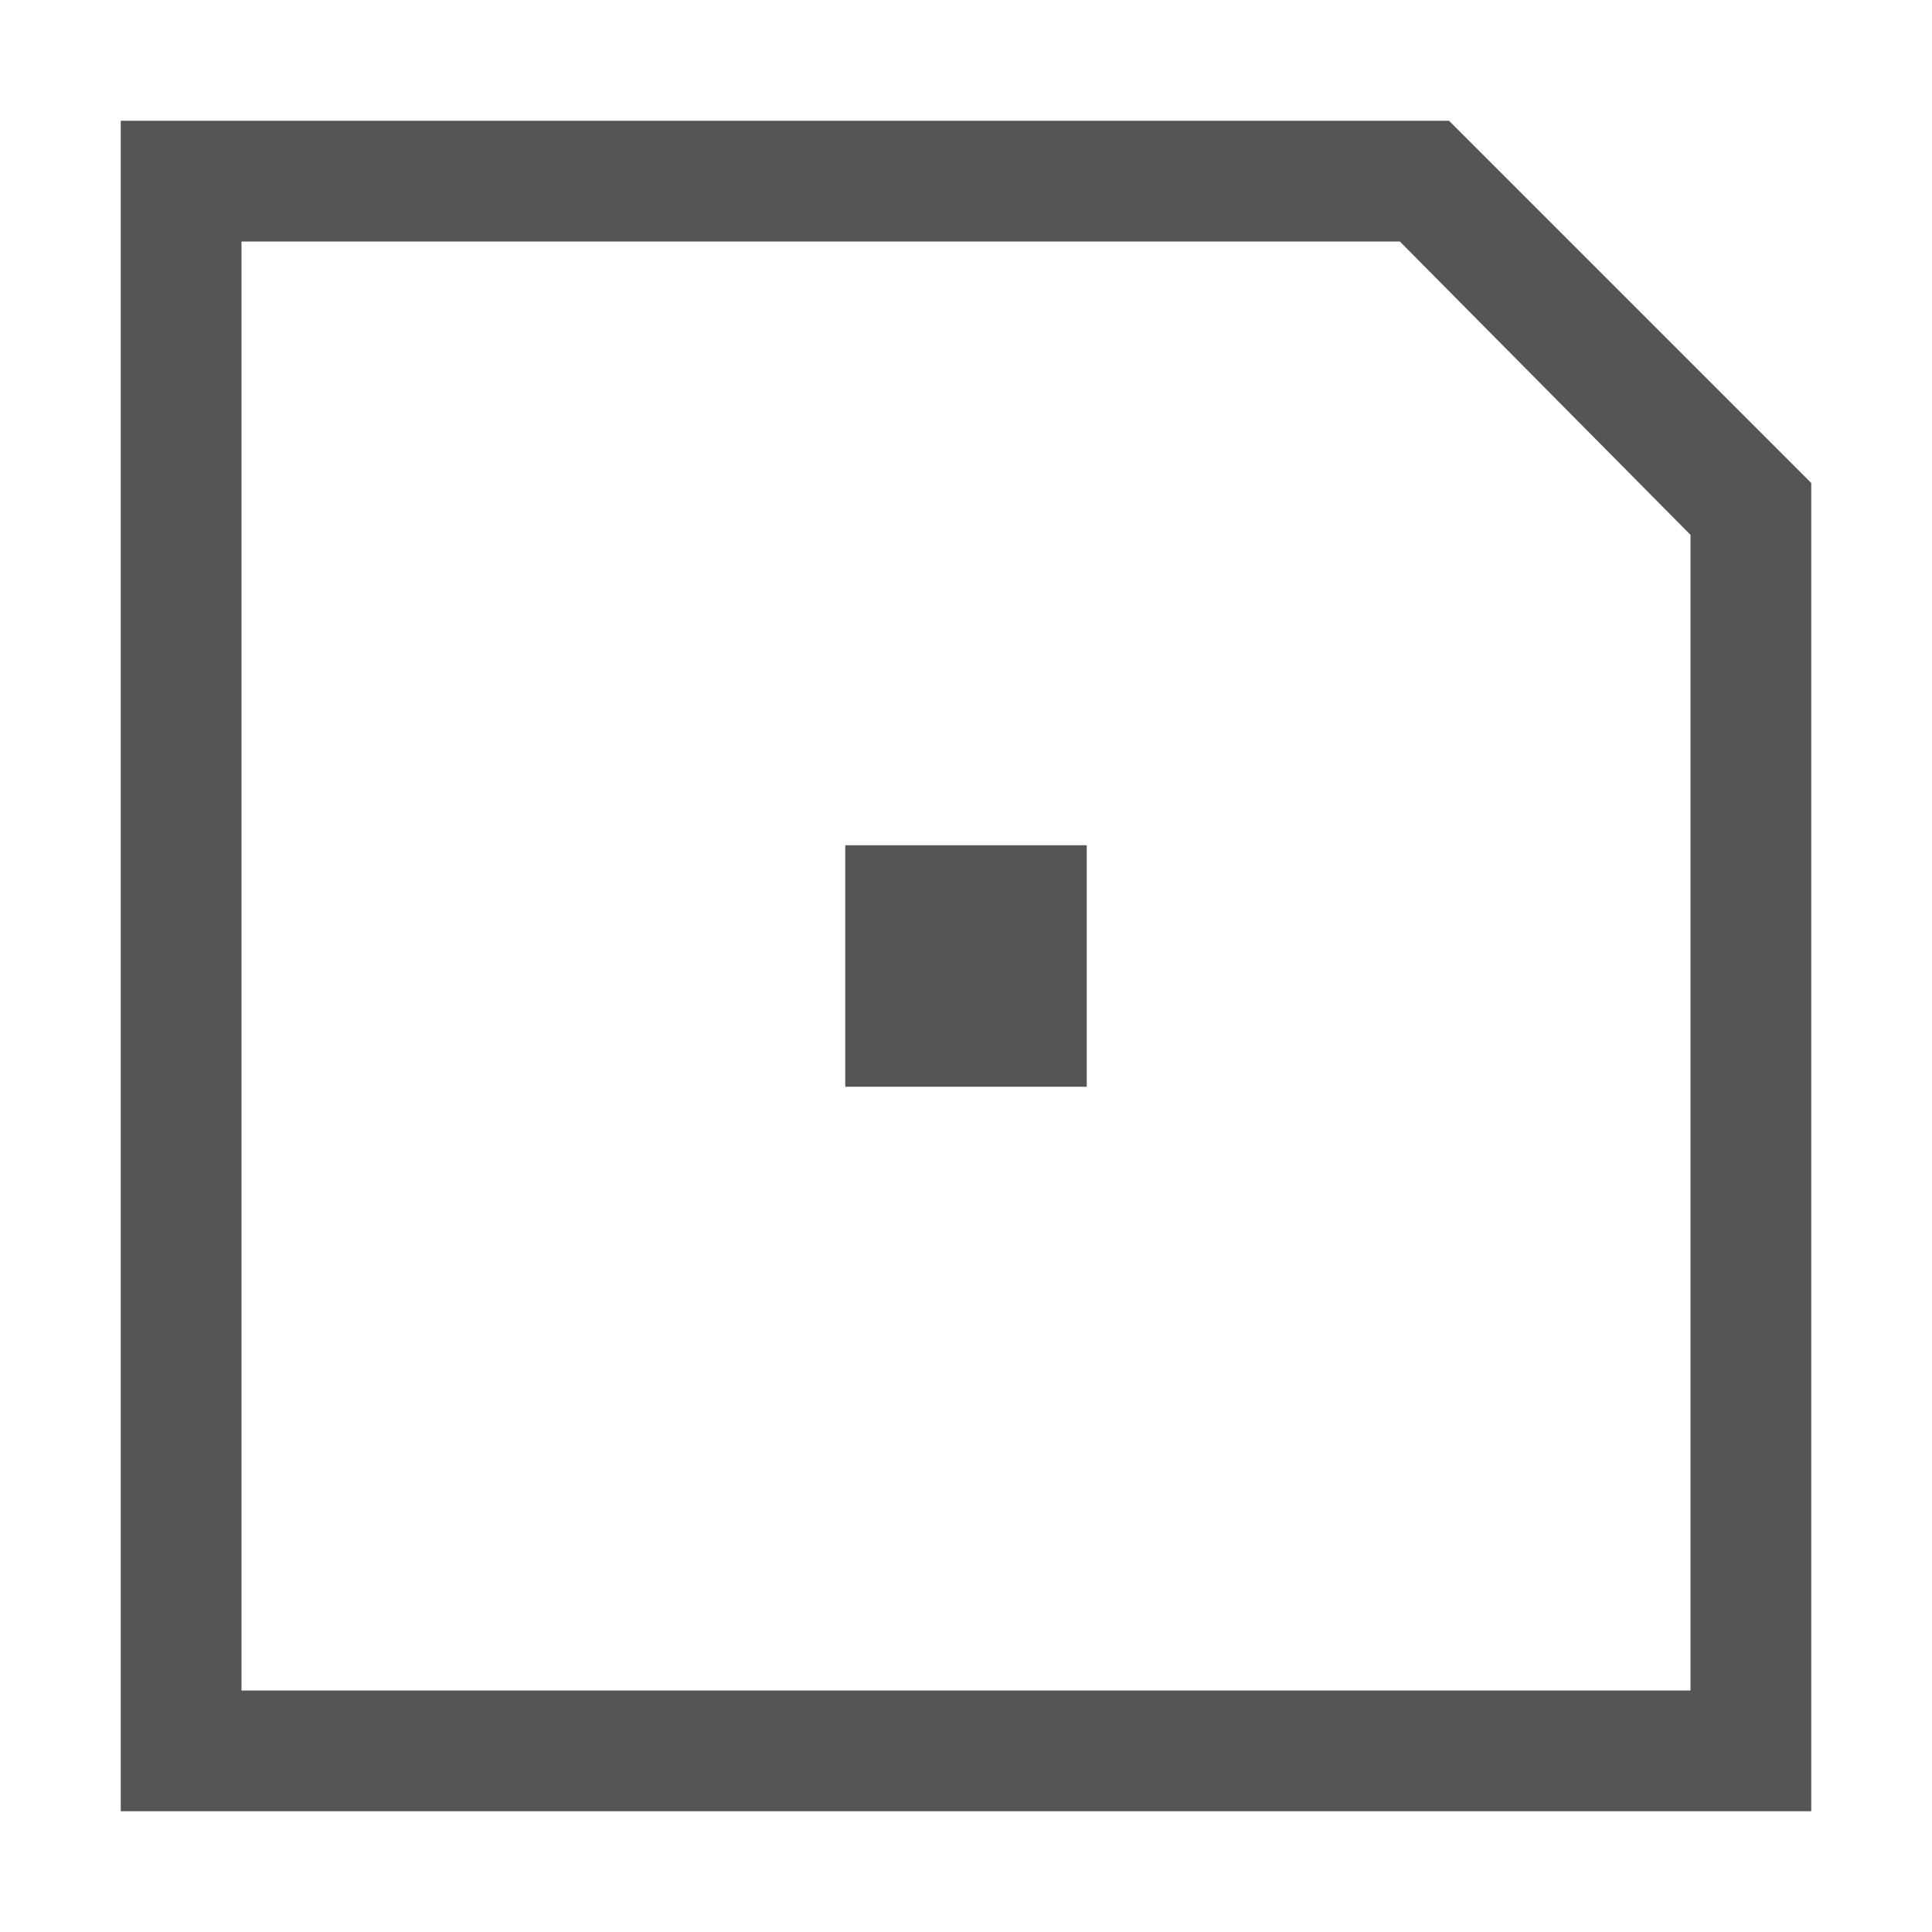
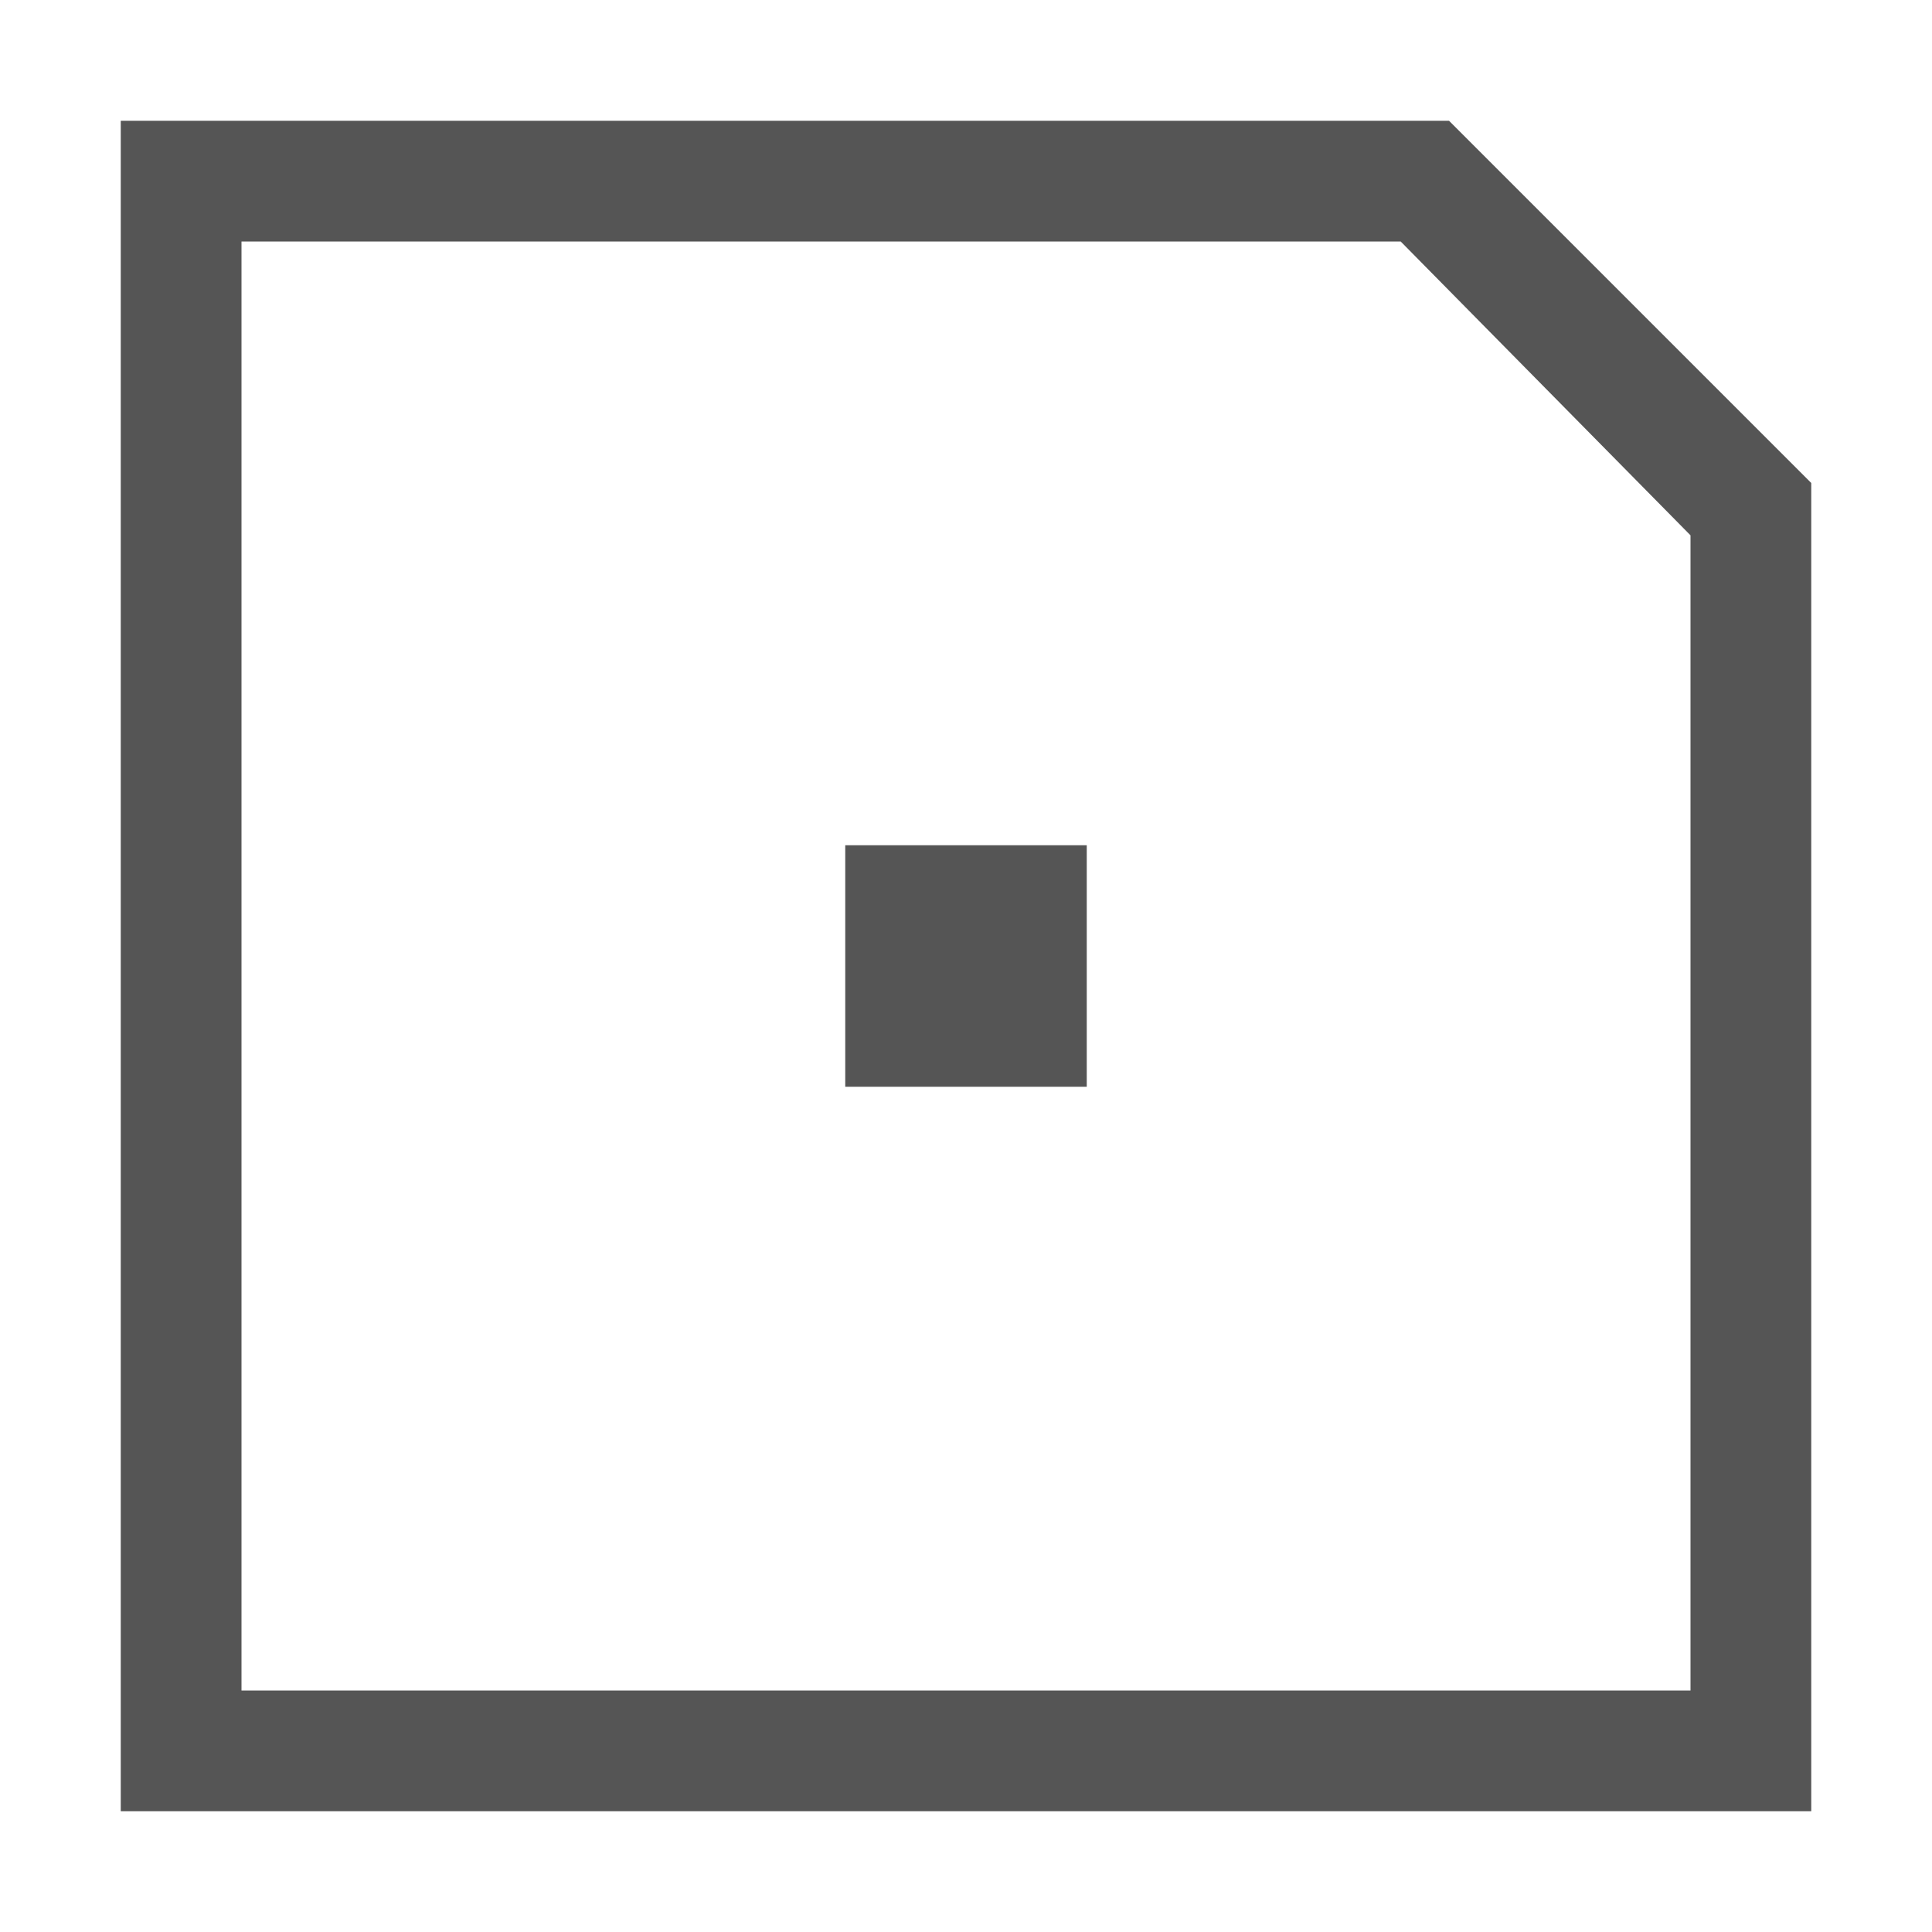
<svg xmlns="http://www.w3.org/2000/svg" height="96" width="96" viewBox="0 0 96 96" version="1.1">
-   <path style="fill:#555555;fill-opacity:1;stroke:none" d="M 6,6 6,90 90,90 90,24 72,6 z m 6,6 57.559,0 L 84,26.576 84,84 12,84 z" id="rect2984" />
-   <rect style="fill:#555555;fill-opacity:1;stroke:none" id="rect3943-7-1-8" width="12" height="12" x="42" y="42" />
+   <path d="M6 6 6 90 90 90 90 24 72 6zm6 6 57.6 0L84 26.6 84 84 12 84z" fill="#555" />
+   <rect width="12" height="12" x="42" y="42" fill="#555" />
</svg>
